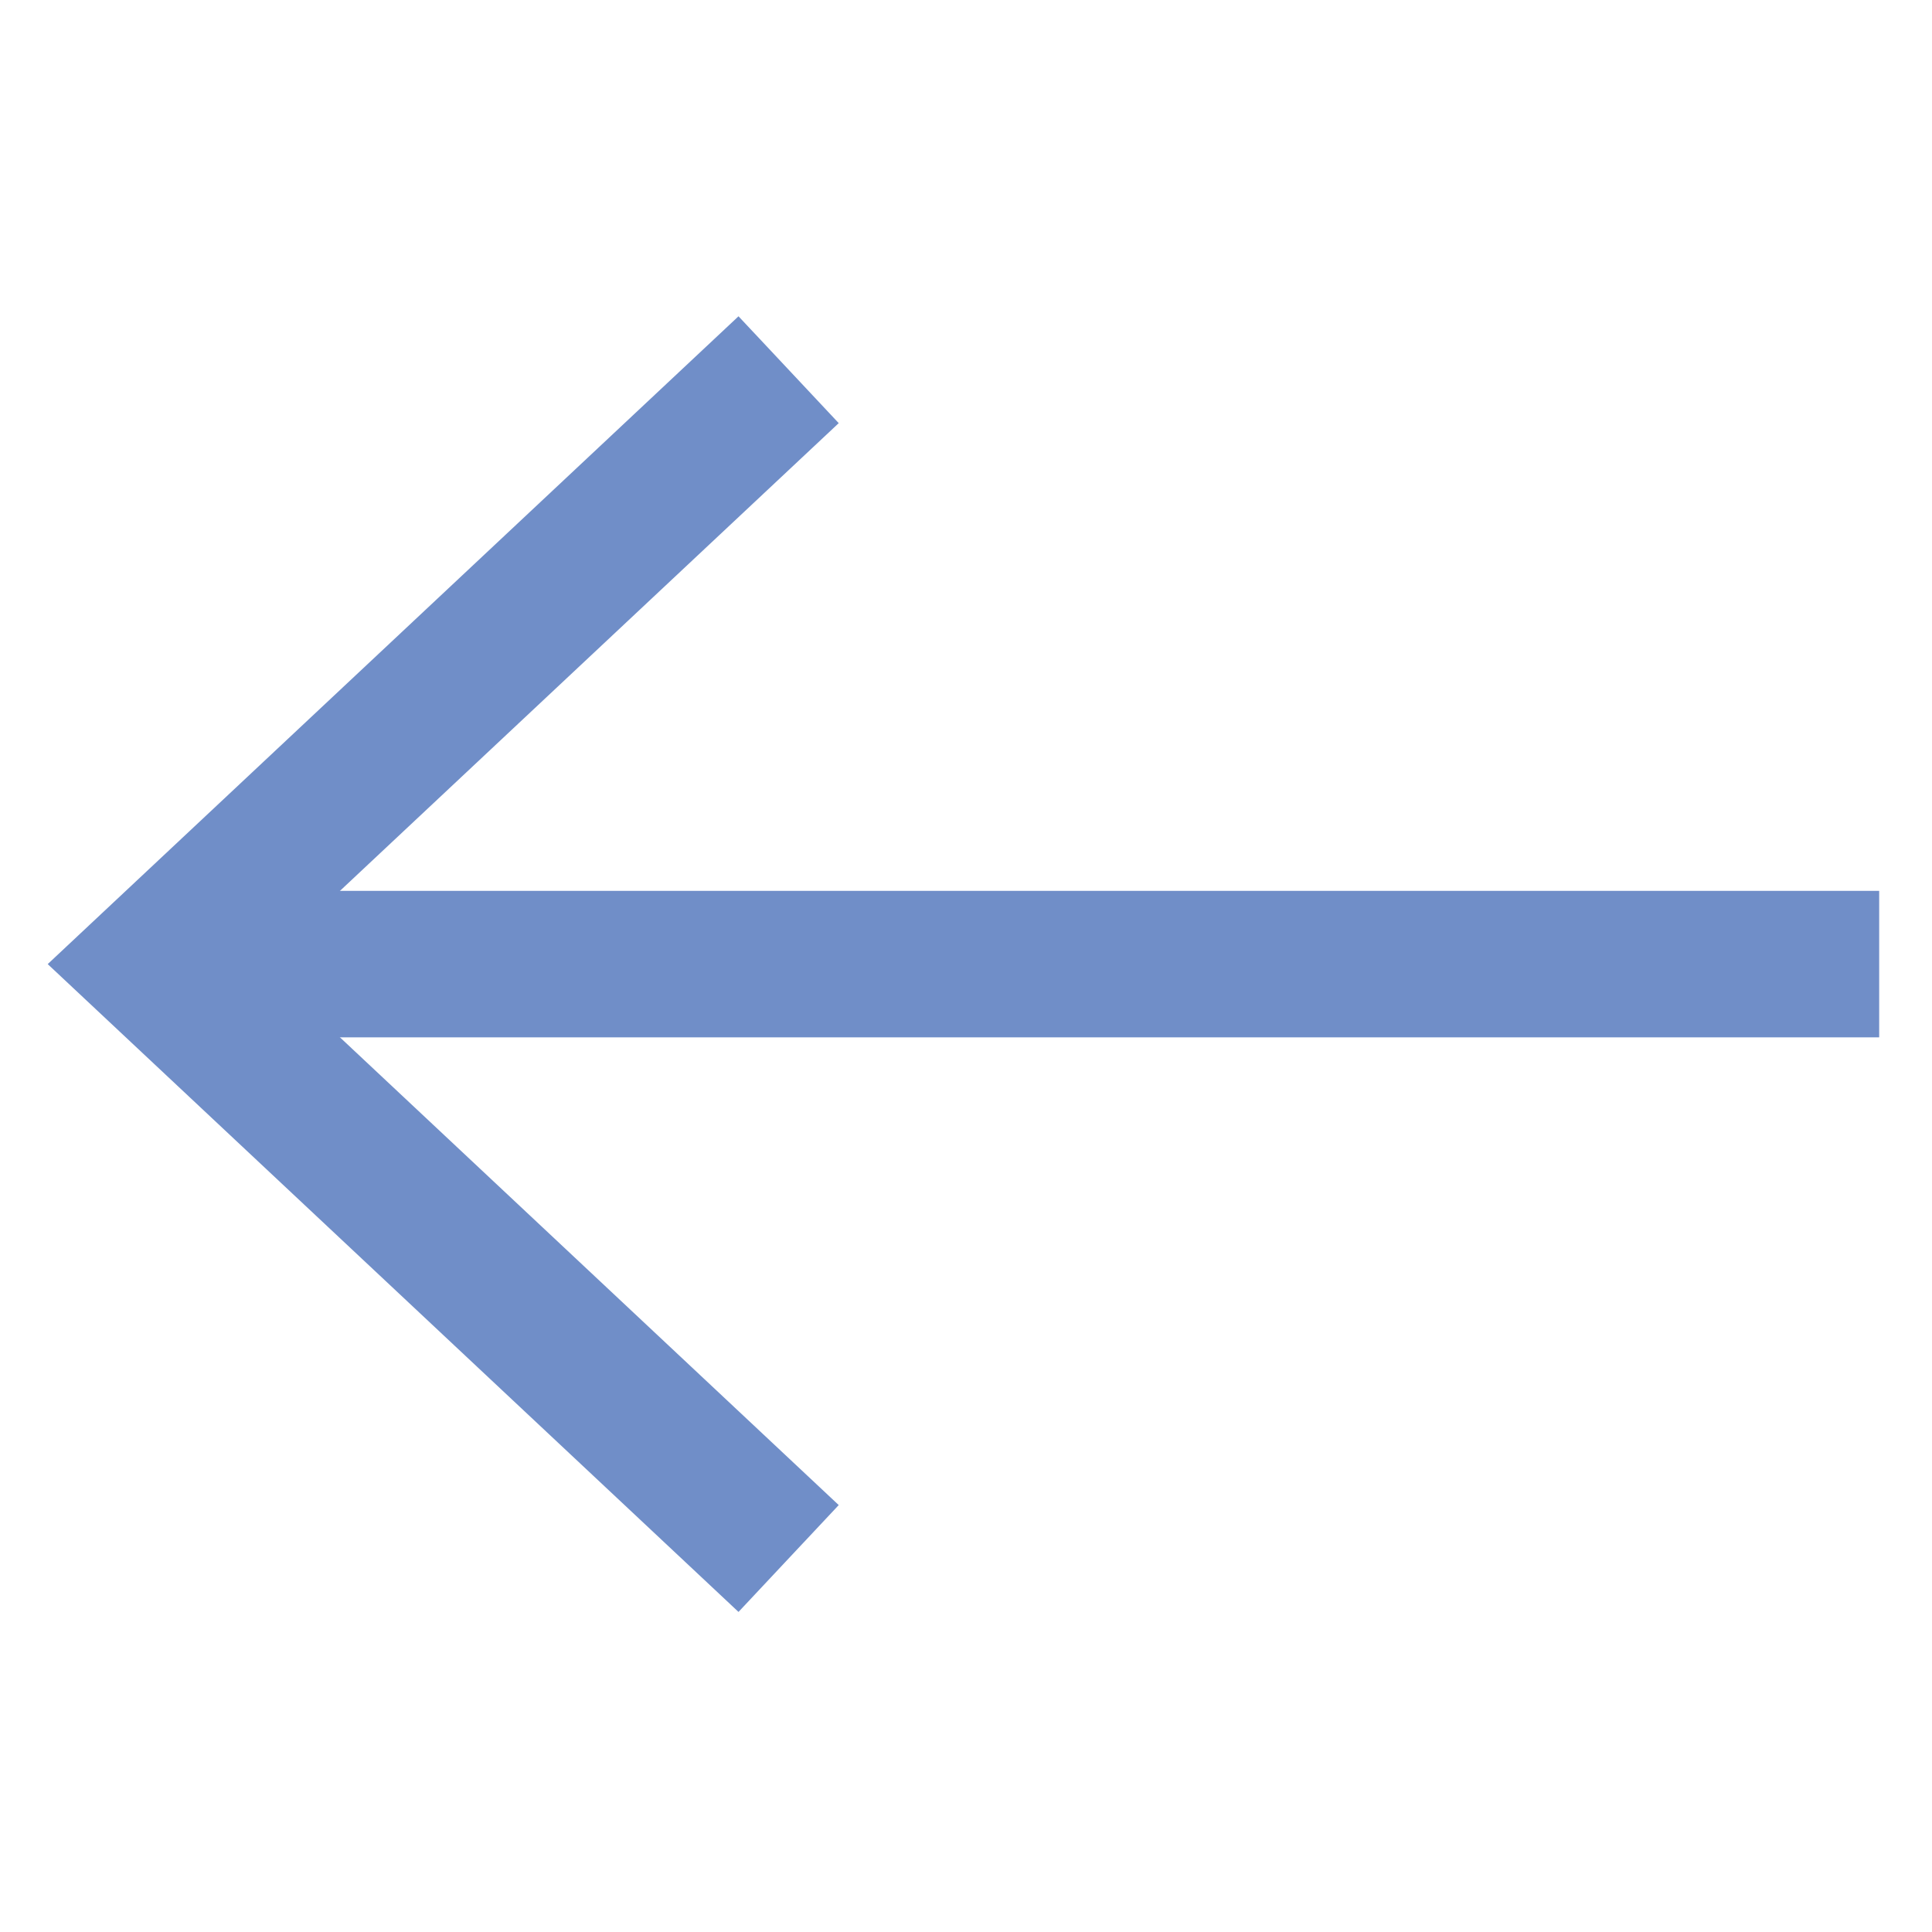
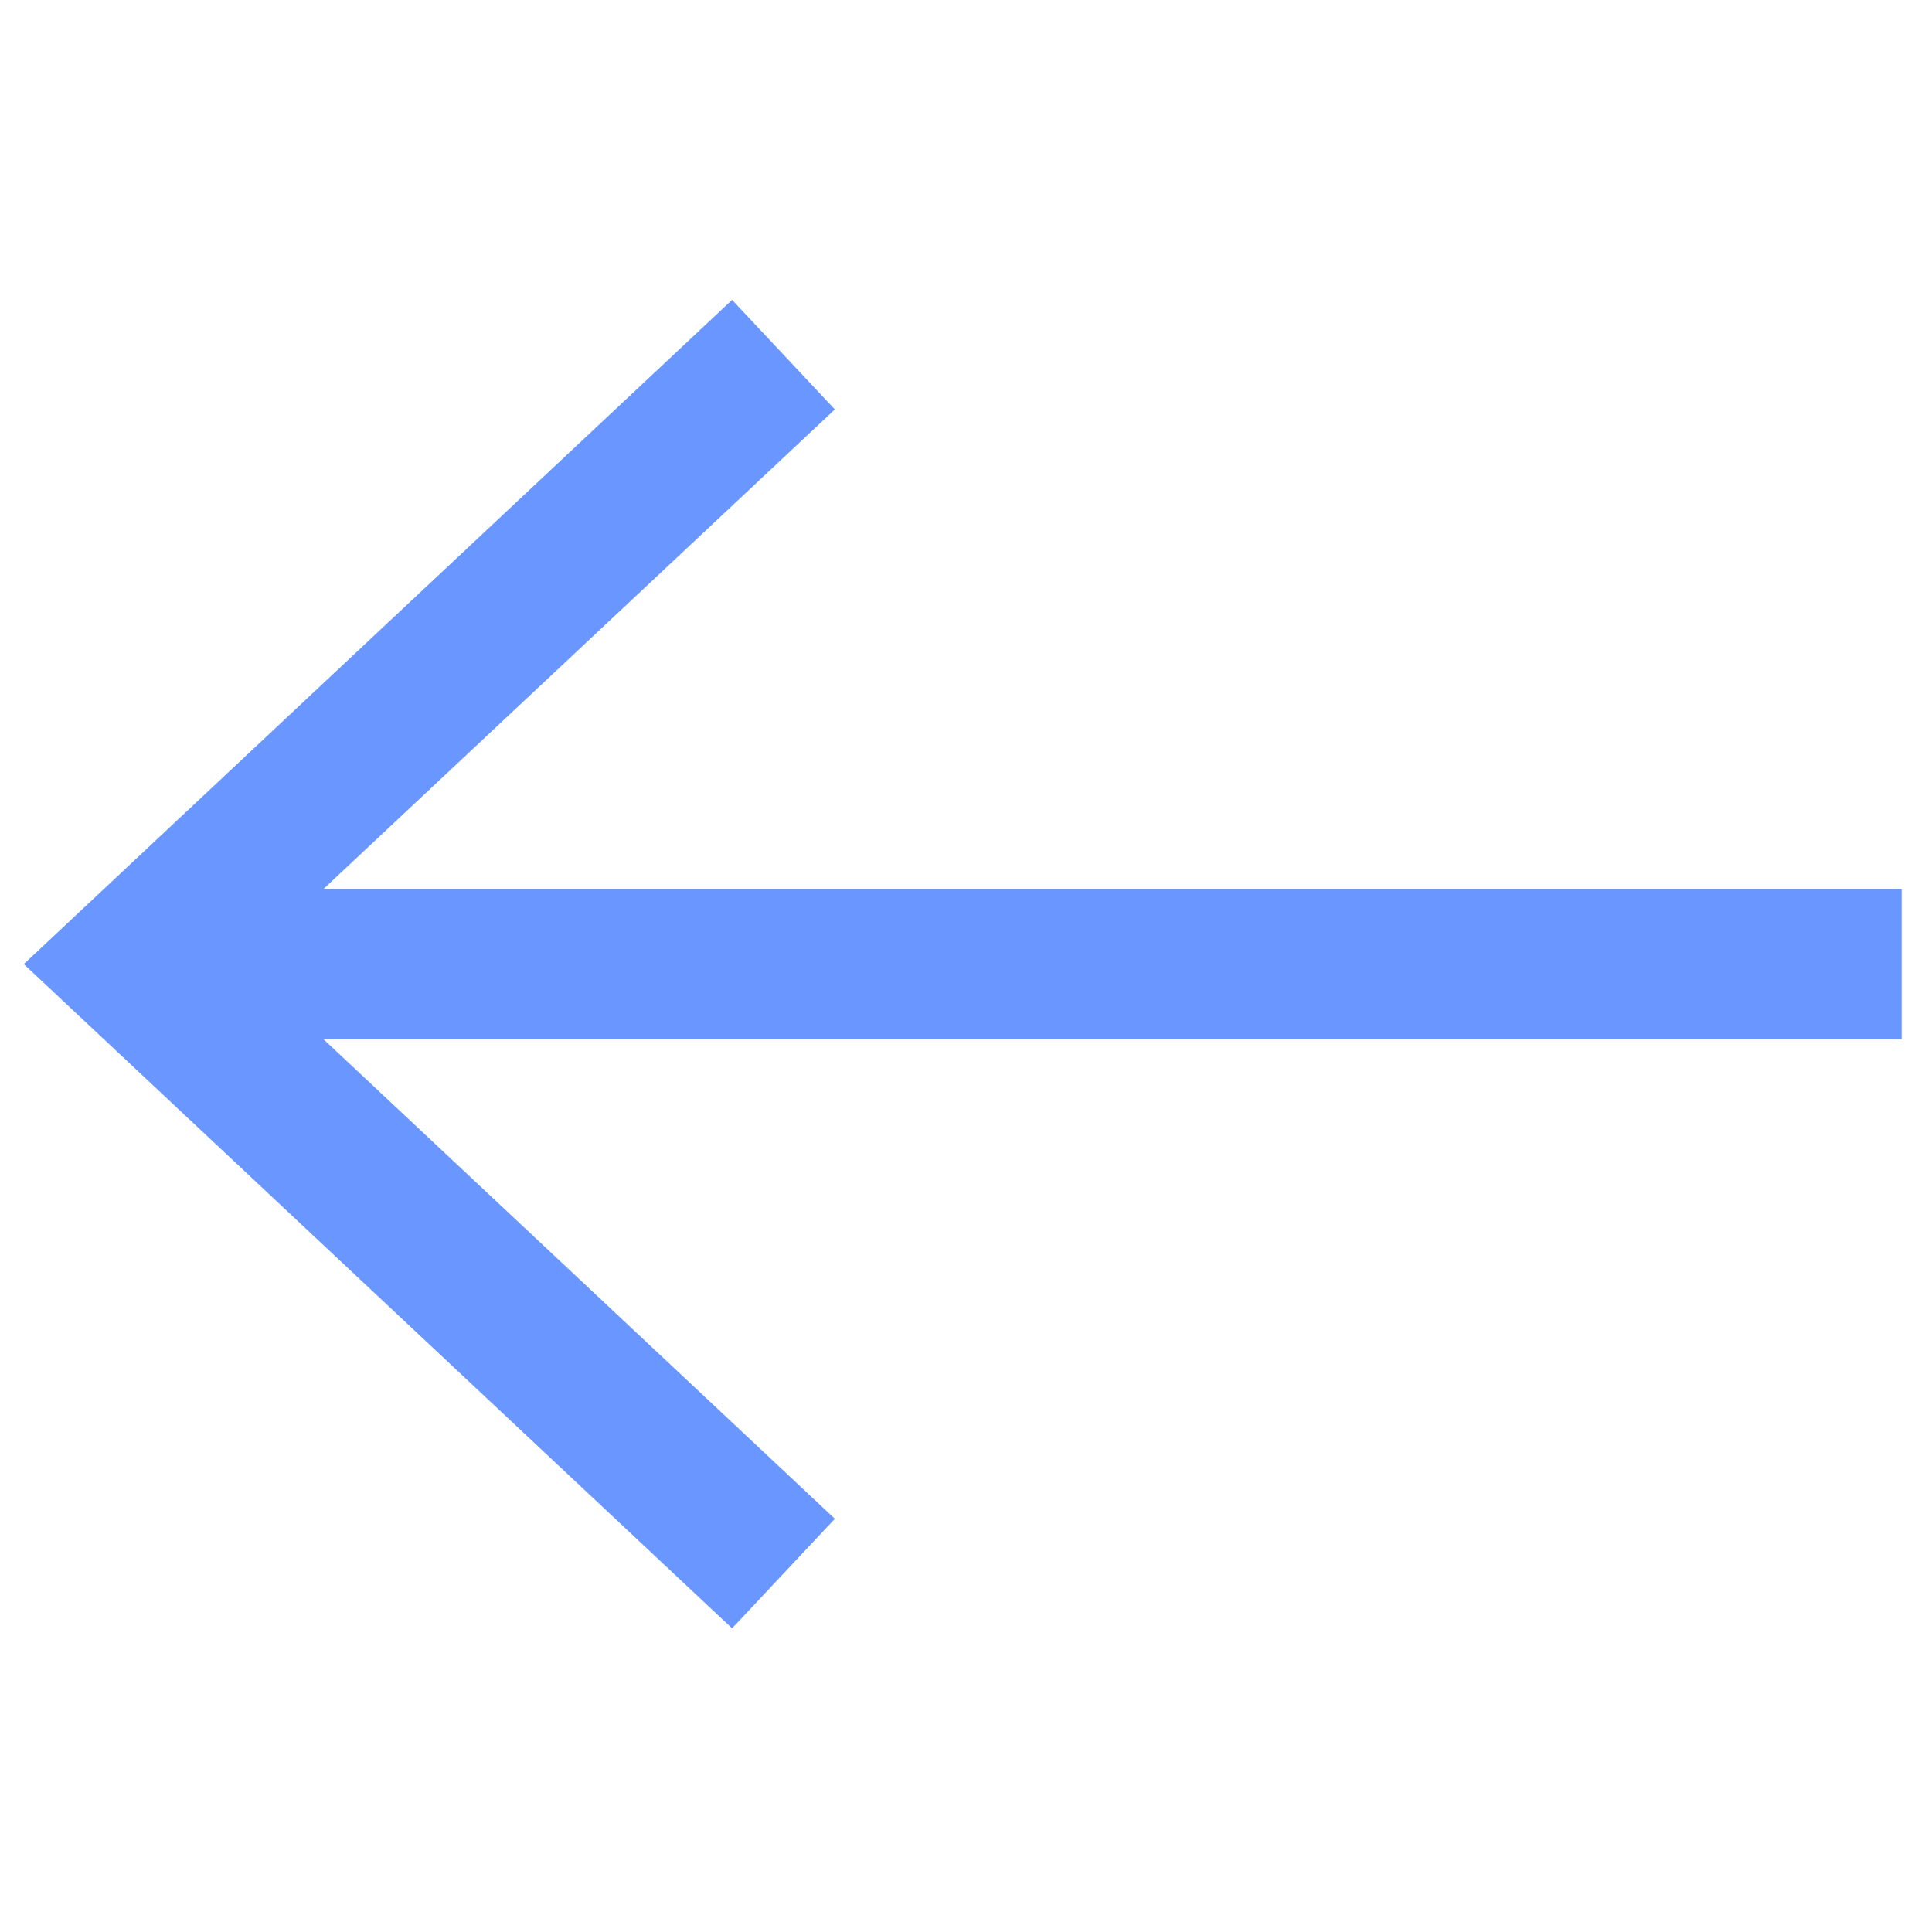
<svg xmlns="http://www.w3.org/2000/svg" version="1.1" id="Vrstva_1" x="0px" y="0px" width="283.46px" height="283.46px" viewBox="0 0 283.46 283.46" enable-background="new 0 0 283.46 283.46" xml:space="preserve">
-   <polygon fill="#708EC8" points="108.352,236.499 7,141.452 108.352,46.405 123.057,62.082 38.42,141.452 123.057,220.822 " />
-   <rect x="35.985" y="130.706" fill="#708EC8" width="239.725" height="21.492" />
+   <polygon fill="#6996FF" points="107.411,238.906 3.492,141.452 107.411,43.998 122.488,60.072 35.708,141.452 122.488,222.833 " />
+   <rect x="33.211" y="130.434" fill="#6996FF" width="245.796" height="22.037" />
</svg>
